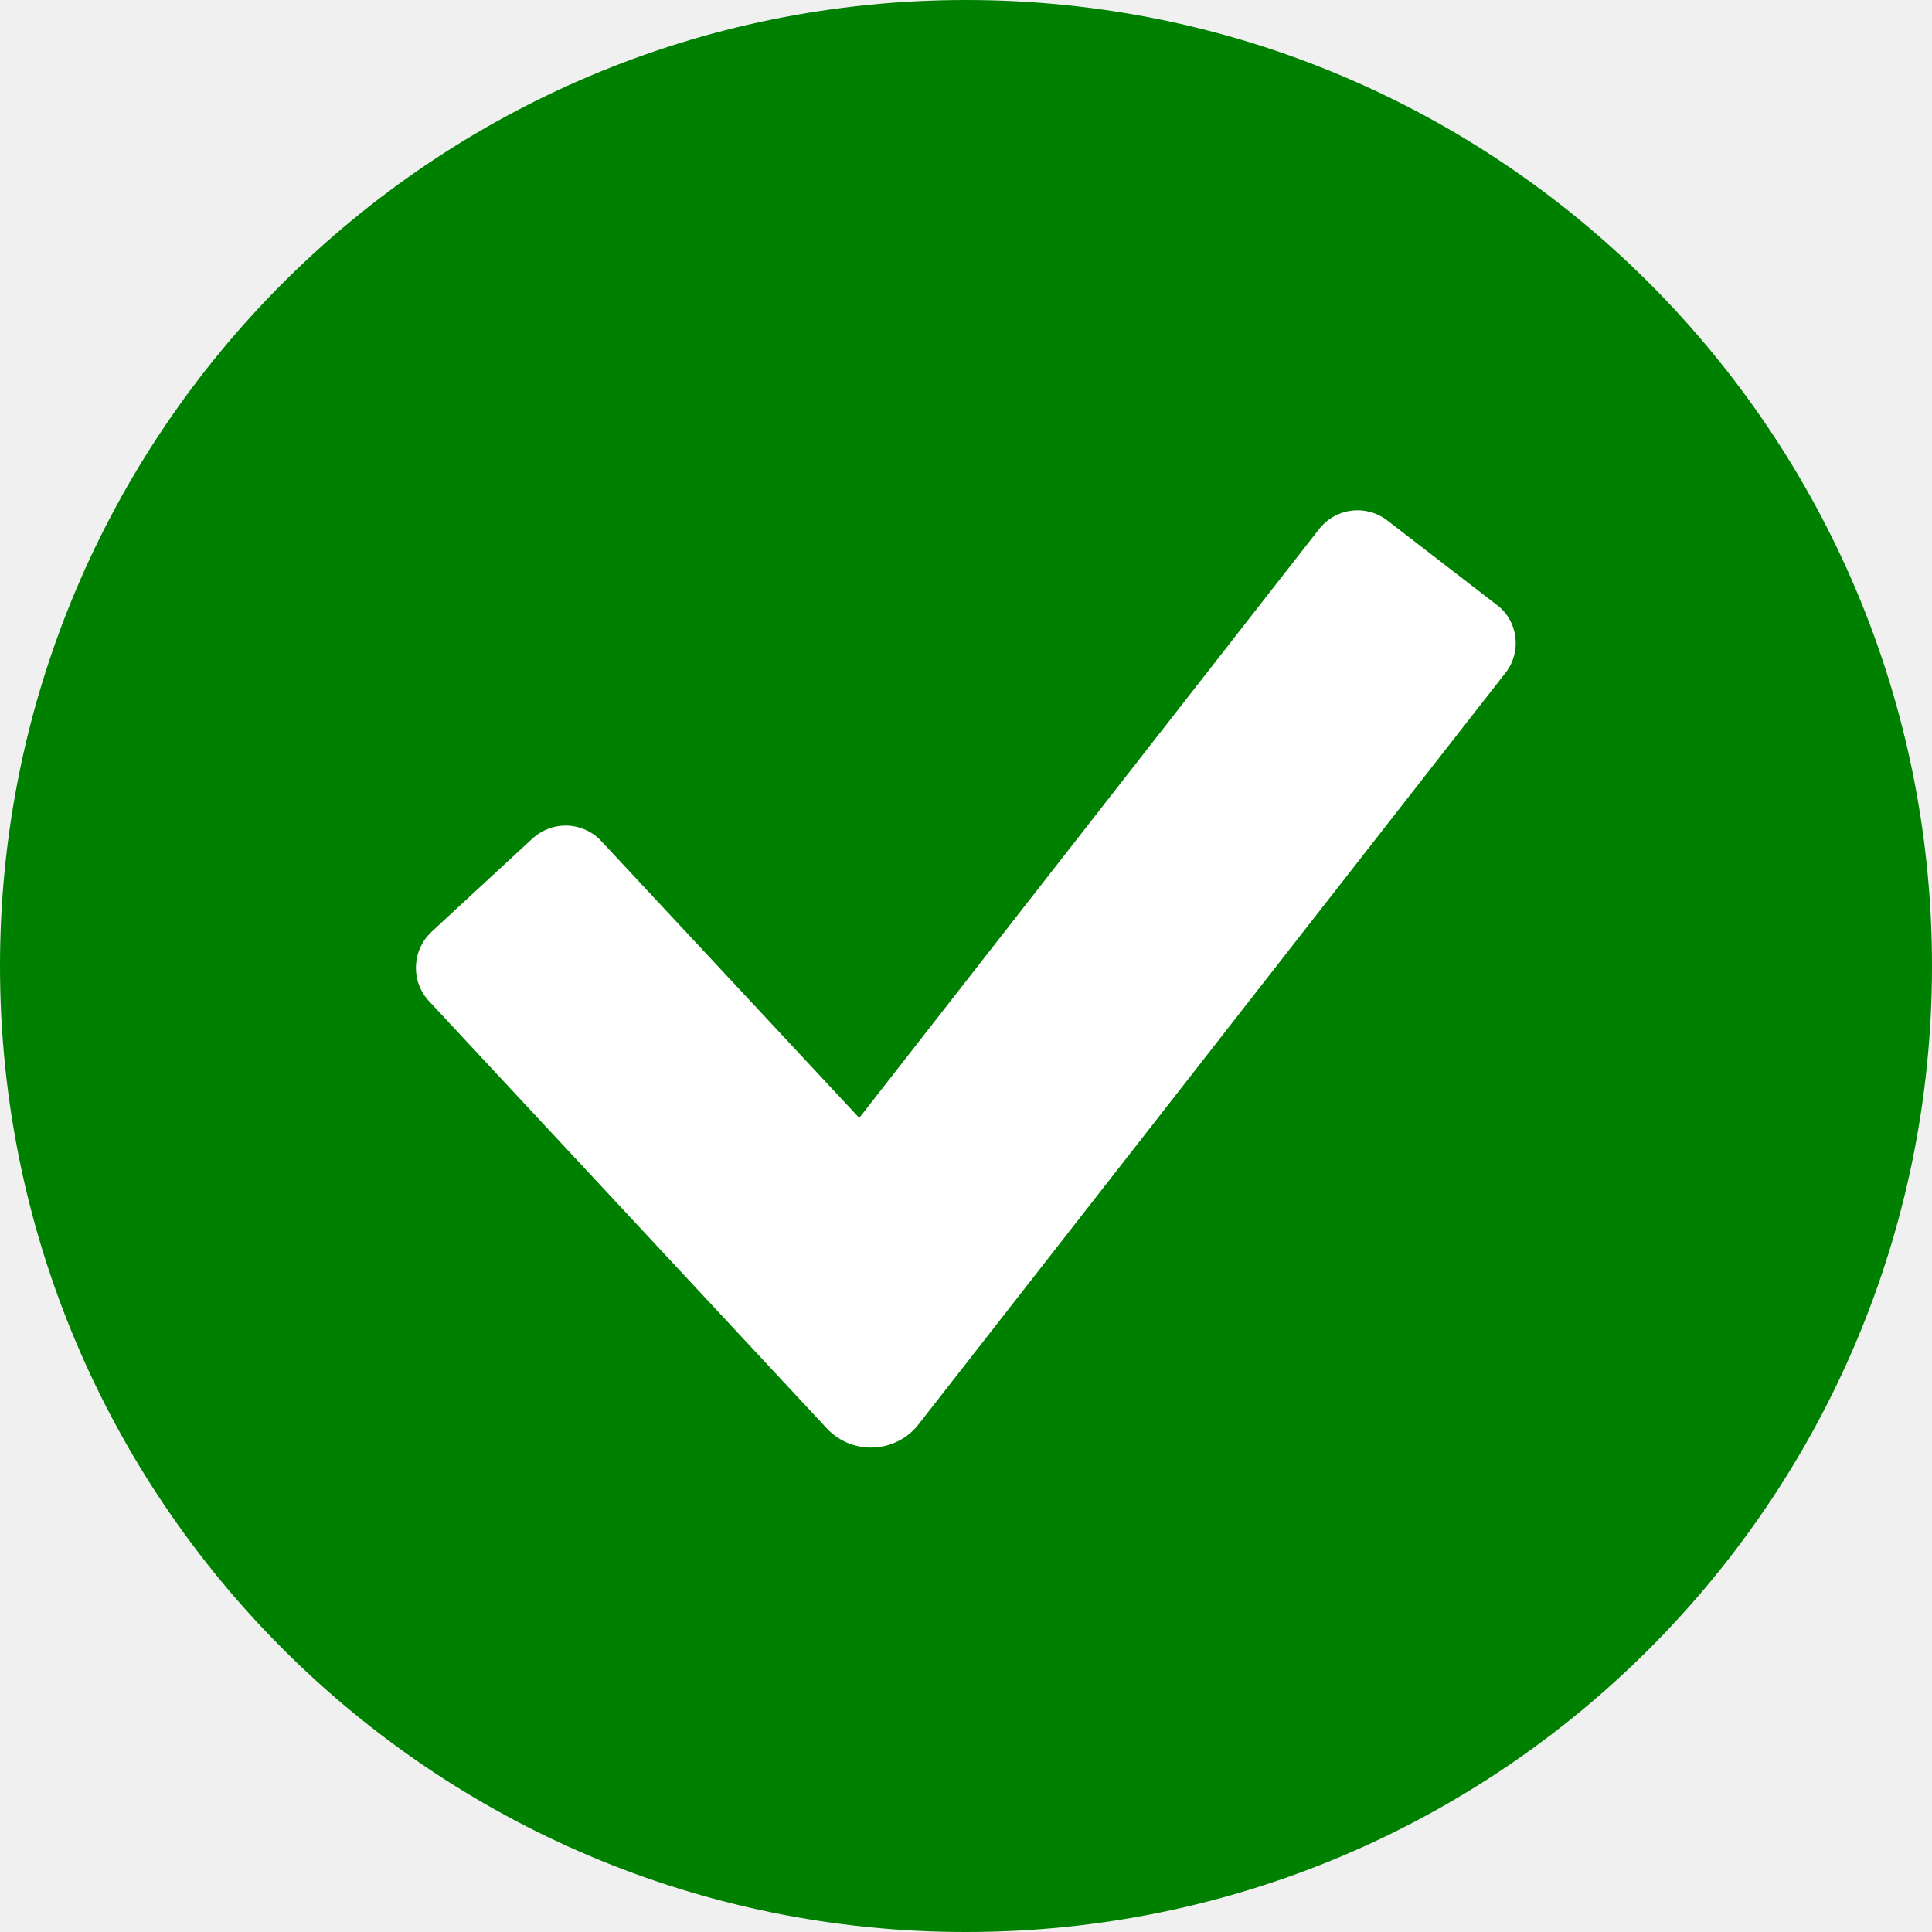
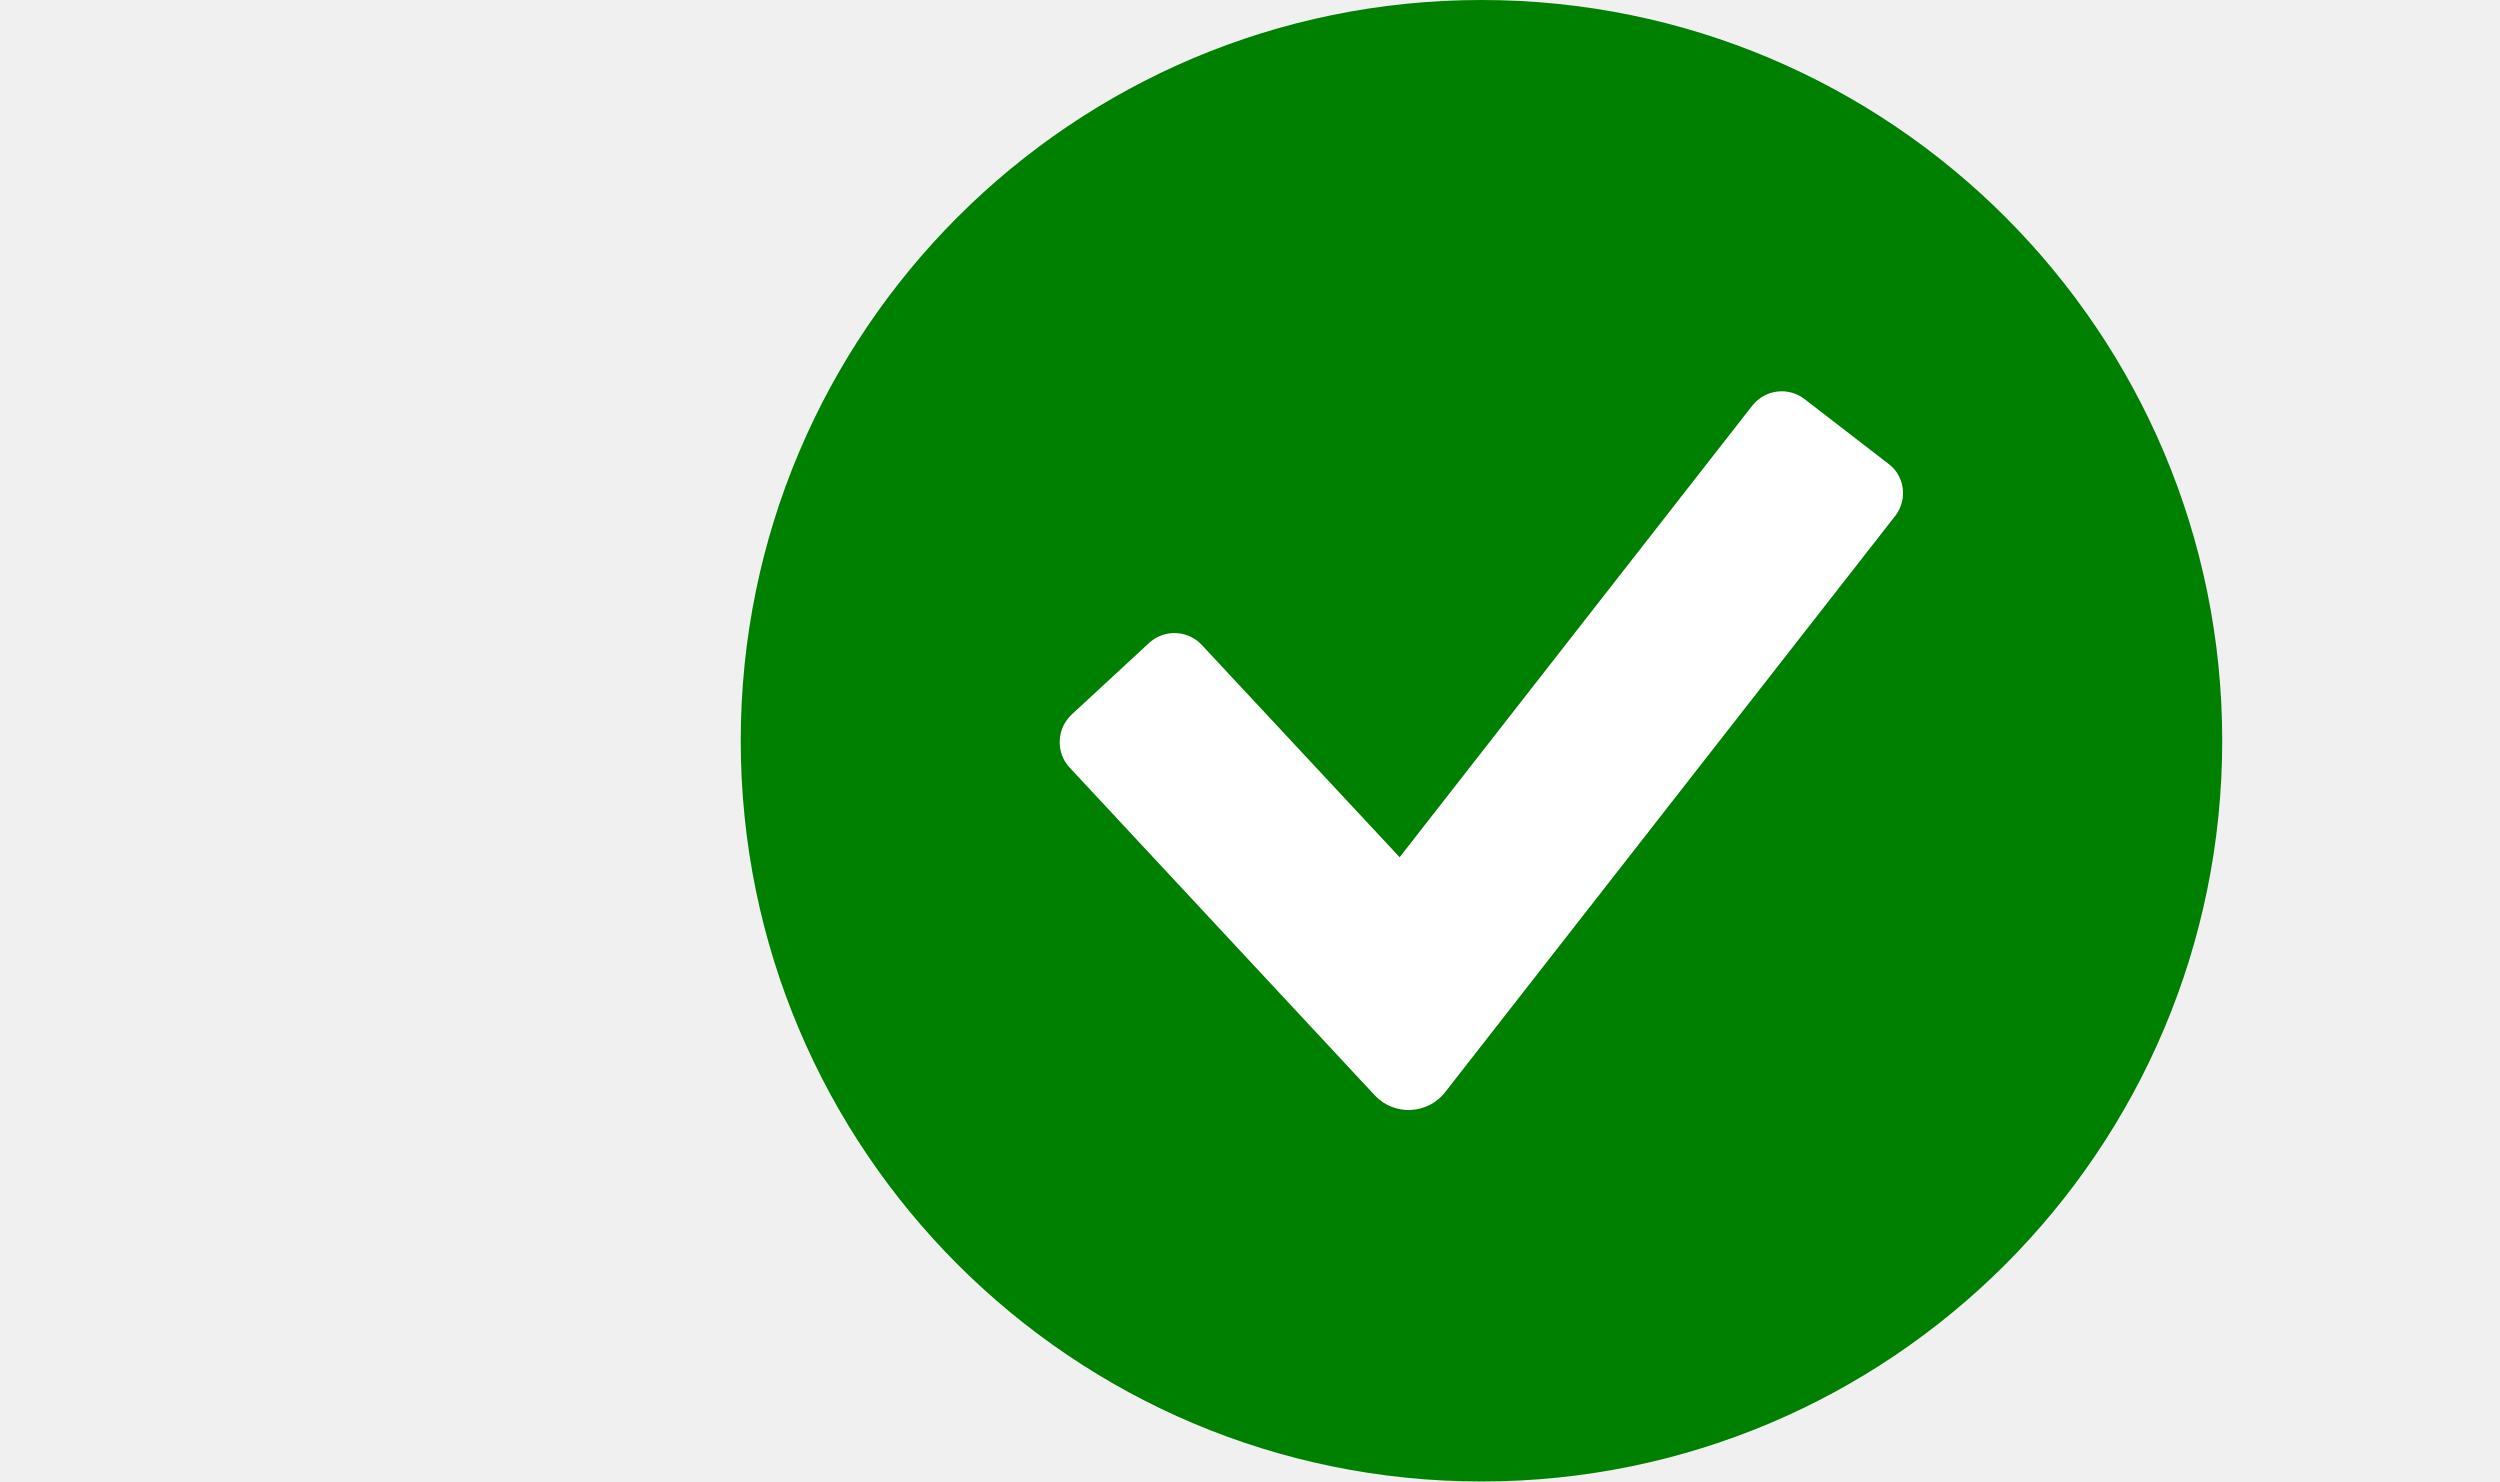
- <svg xmlns="http://www.w3.org/2000/svg" x="0px" y="0px" width="16px" height="16px" viewBox="0 0 16 16">
-   <circle fill="#008000" cx="8" cy="8" r="8" />
-   <path fill="#FFFFFF" d="M3.553,8.291C3.479,8.212,3.441,8.108,3.445,8c0.004-0.109,0.05-0.209,0.13-0.284L4.41,6.944c0.076-0.069,0.173-0.107,0.274-0.107c0.112,0,0.22,0.047,0.296,0.129l2.136,2.292l3.807-4.875C11,4.284,11.116,4.226,11.242,4.226c0.09,0,0.175,0.029,0.247,0.084l0.906,0.699c0.173,0.128,0.21,0.377,0.08,0.554l-4.868,6.233c-0.189,0.242-0.55,0.258-0.76,0.033L3.553,8.291z" />
+ <svg xmlns="http://www.w3.org/2000/svg" x="0px" y="0px" width="27px" height="16px" viewBox="0 0 27 16">
+   <circle fill="#008000" cx="16" cy="8" r="8" />
+   <path fill="#FFFFFF" d="M 11.553,8.291 C 11.479,8.212 11.441,8.108 11.445,8 11.449,7.891 11.495,7.791 11.575,7.716 L 12.41,6.944 c 0.076,-0.069 0.173,-0.107 0.274,-0.107 0.112,0 0.22,0.047 0.296,0.129 l 2.136,2.292 3.807,-4.875 C 19,4.284 19.116,4.226 19.242,4.226 c 0.09,0 0.175,0.029 0.247,0.084 l 0.906,0.699 c 0.173,0.128 0.21,0.377 0.08,0.554 l -4.868,6.233 c -0.189,0.242 -0.55,0.258 -0.76,0.033 z" />
</svg>
